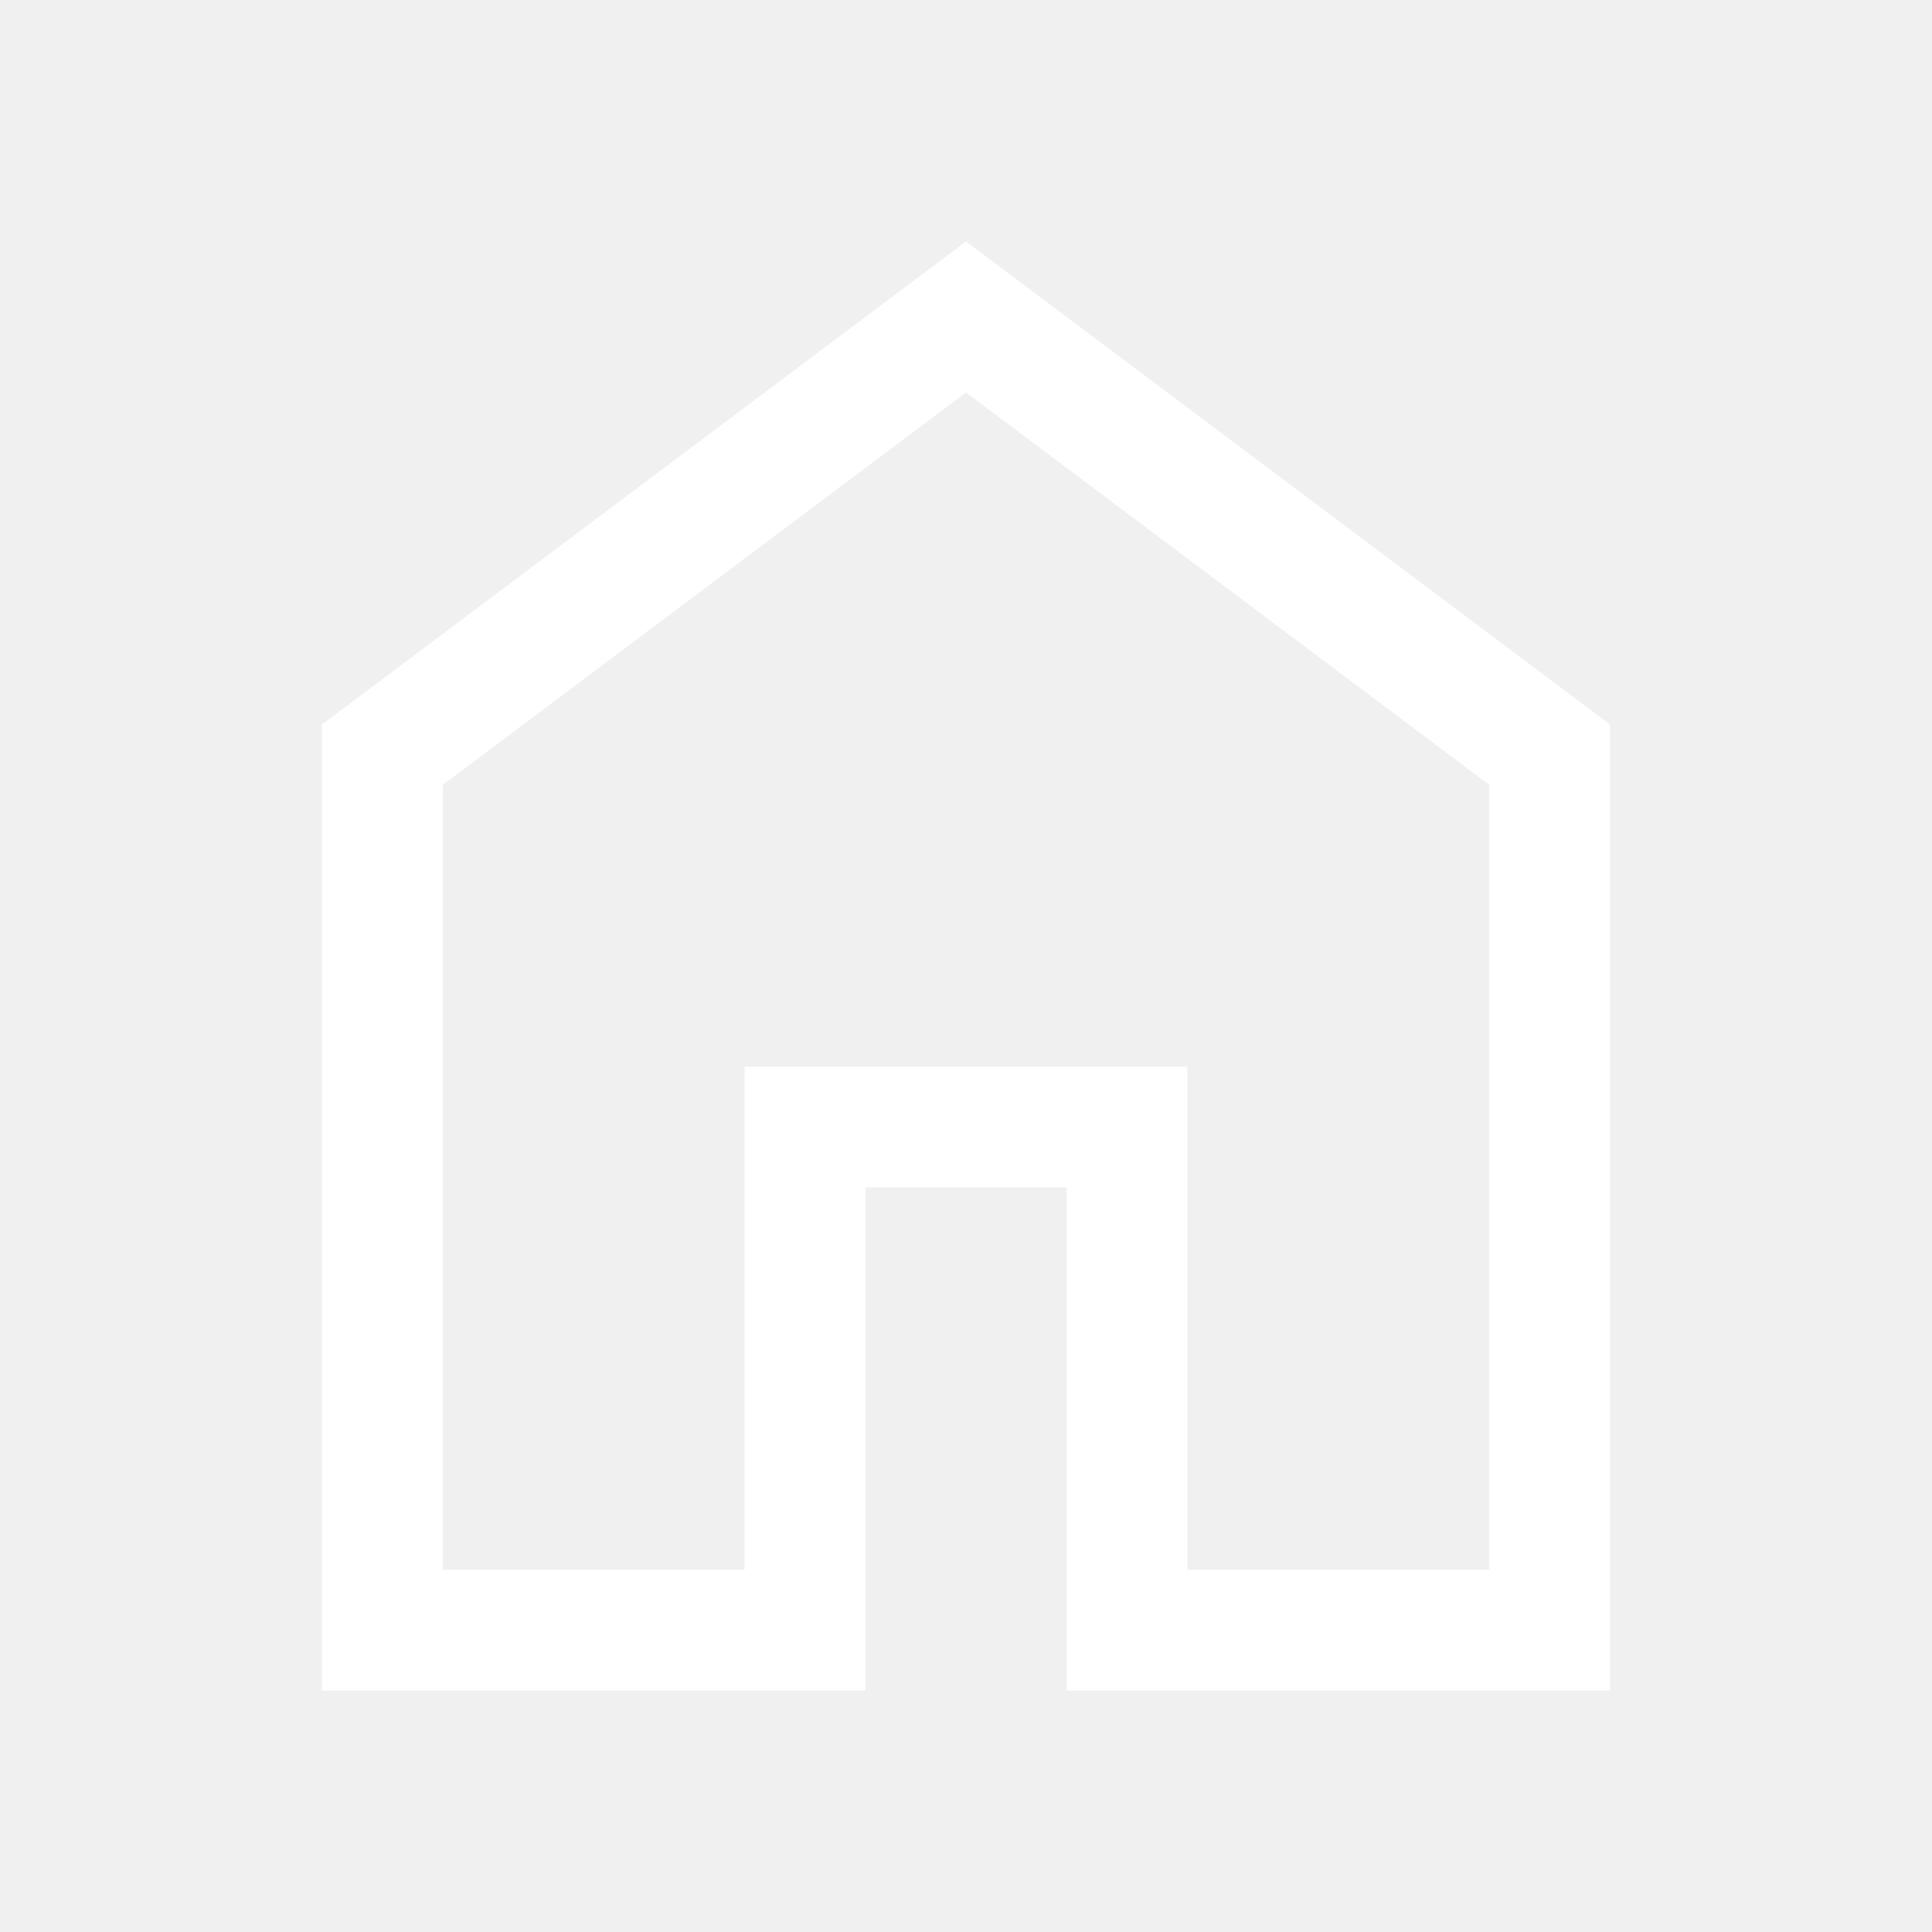
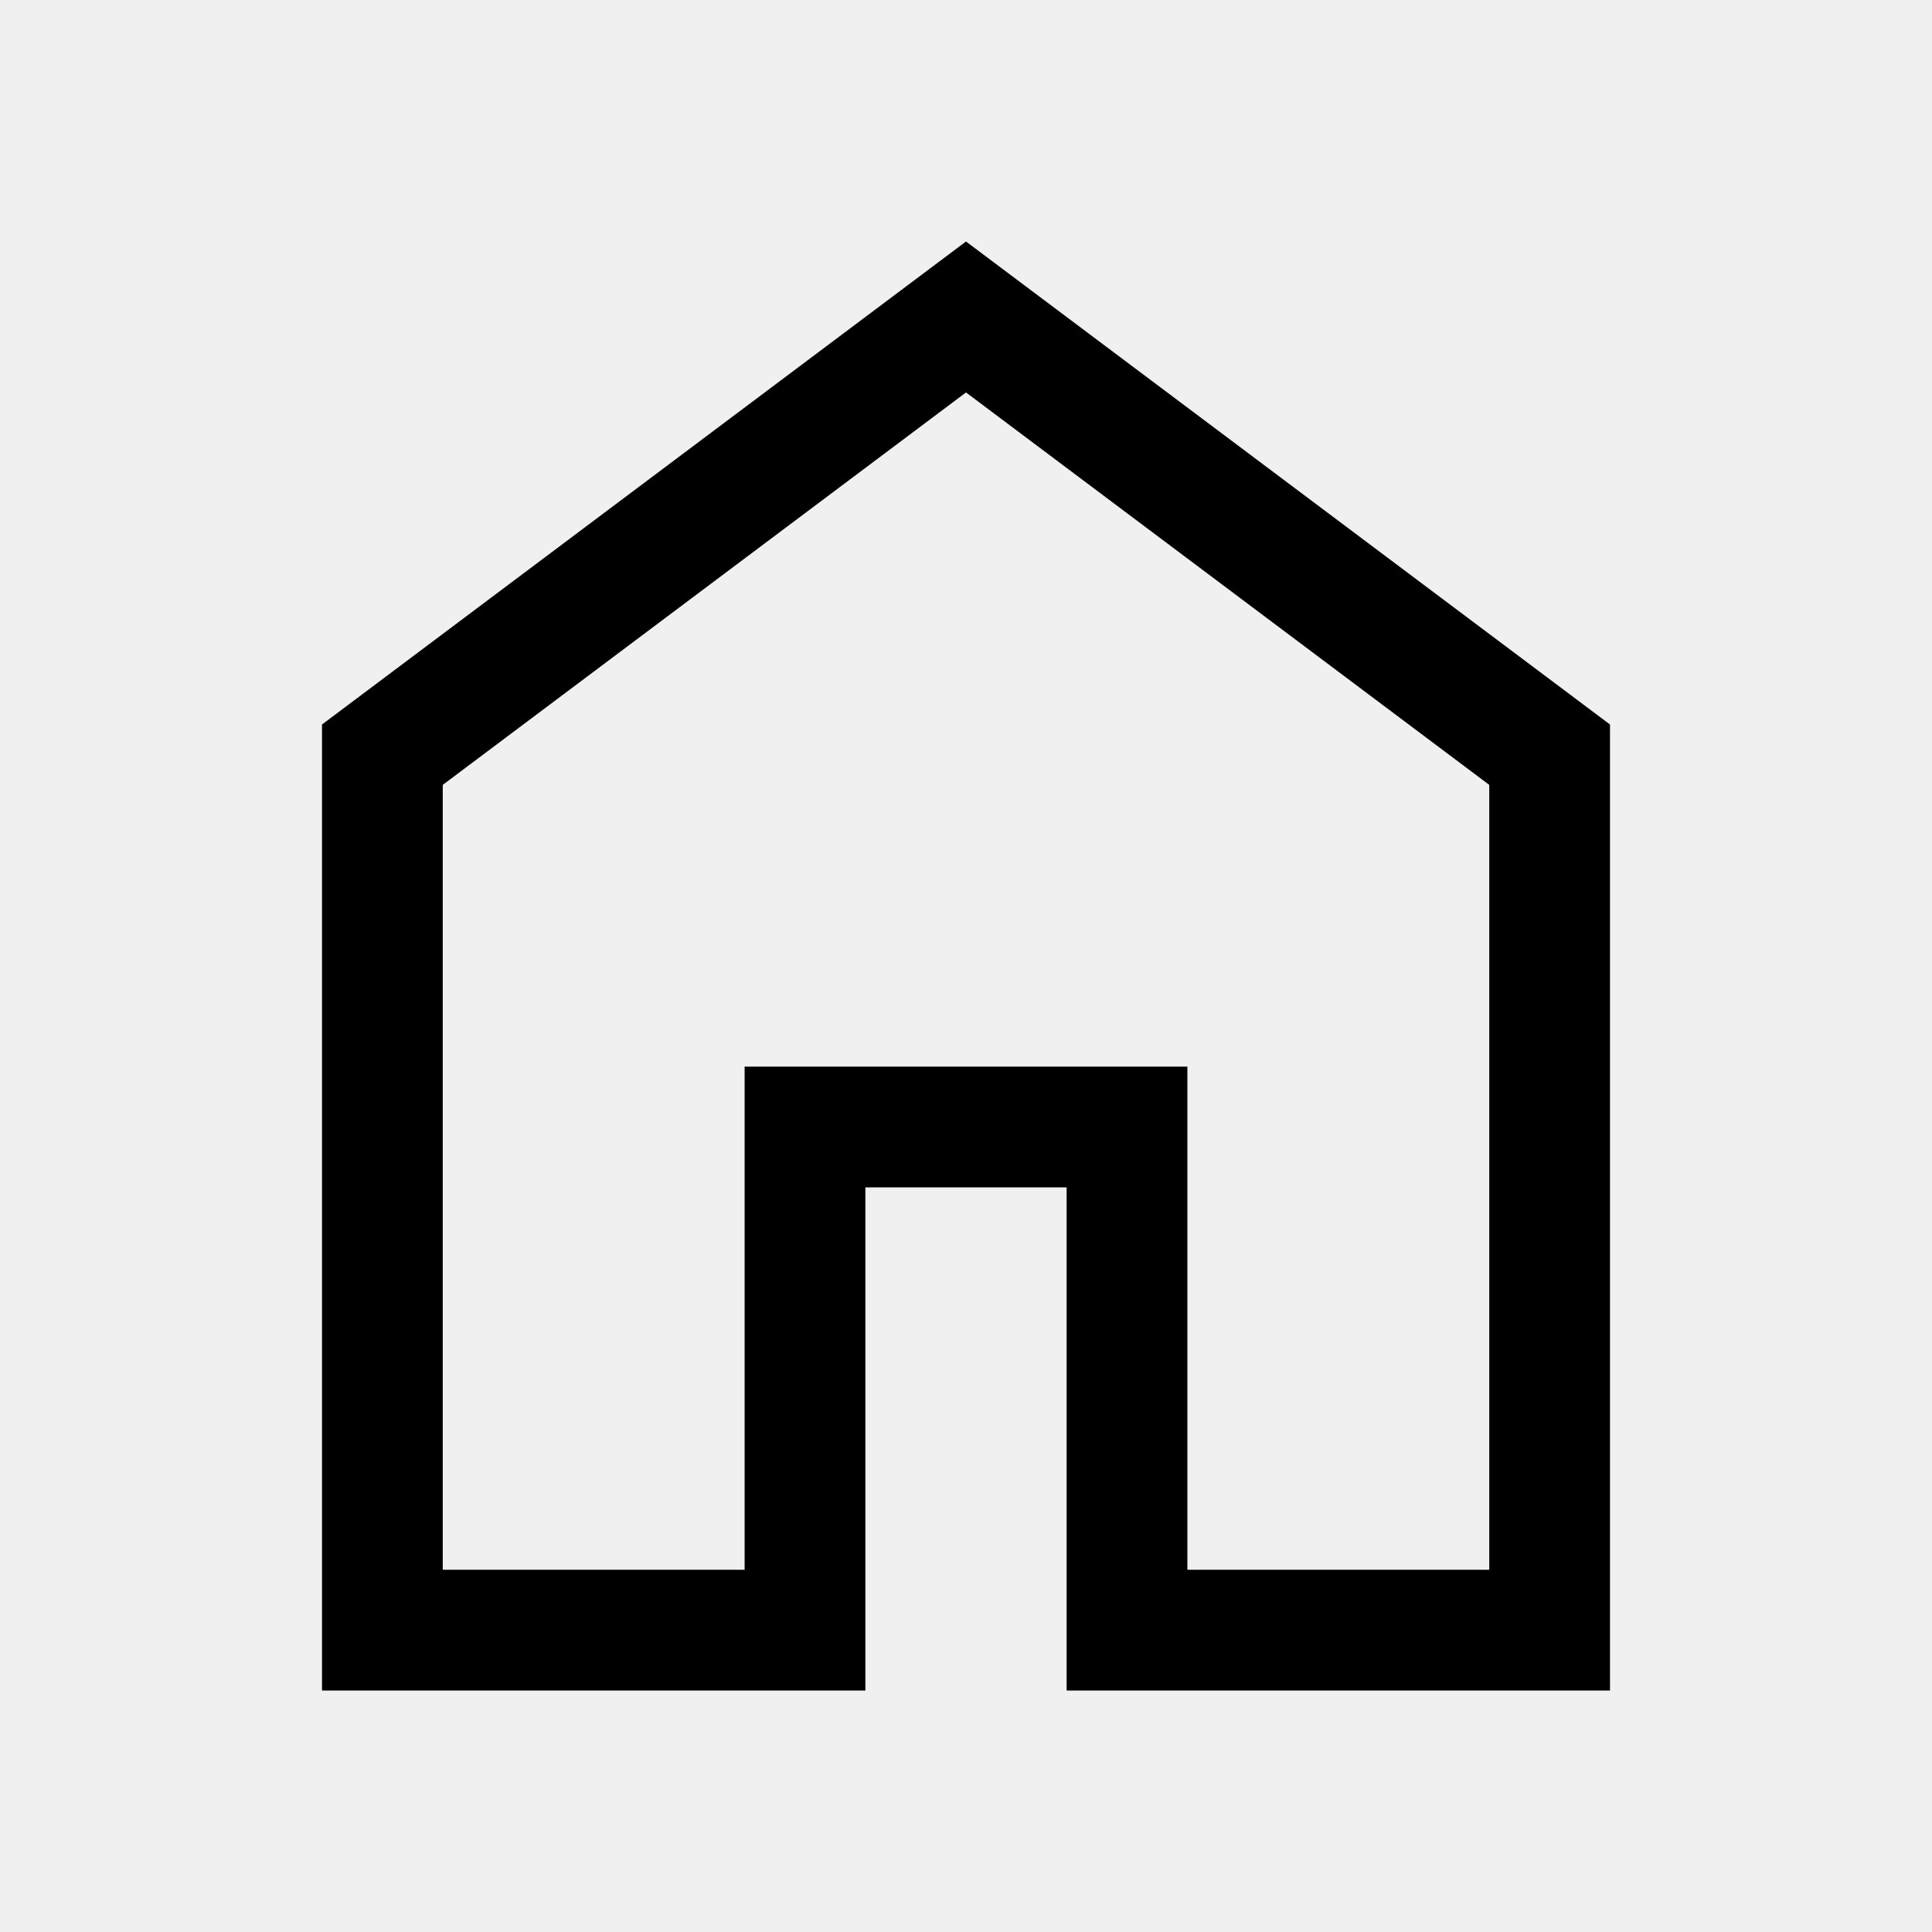
<svg xmlns="http://www.w3.org/2000/svg" height="48" viewBox="0 -960 960 960" width="48">
-   <path d="M220-180h150v-250h220v250h150v-390L480-765 220-570v390Zm-60 60v-480l320-240 320 240v480H530v-250H430v250H160Zm320-353Z" fill="#fff" />
+   <path d="M220-180h150v-250h220v250h150v-390L480-765 220-570v390Zm-60 60v-480l320-240 320 240v480H530v-250H430v250H160Zm320-353Z" fill="#000" />
</svg>
